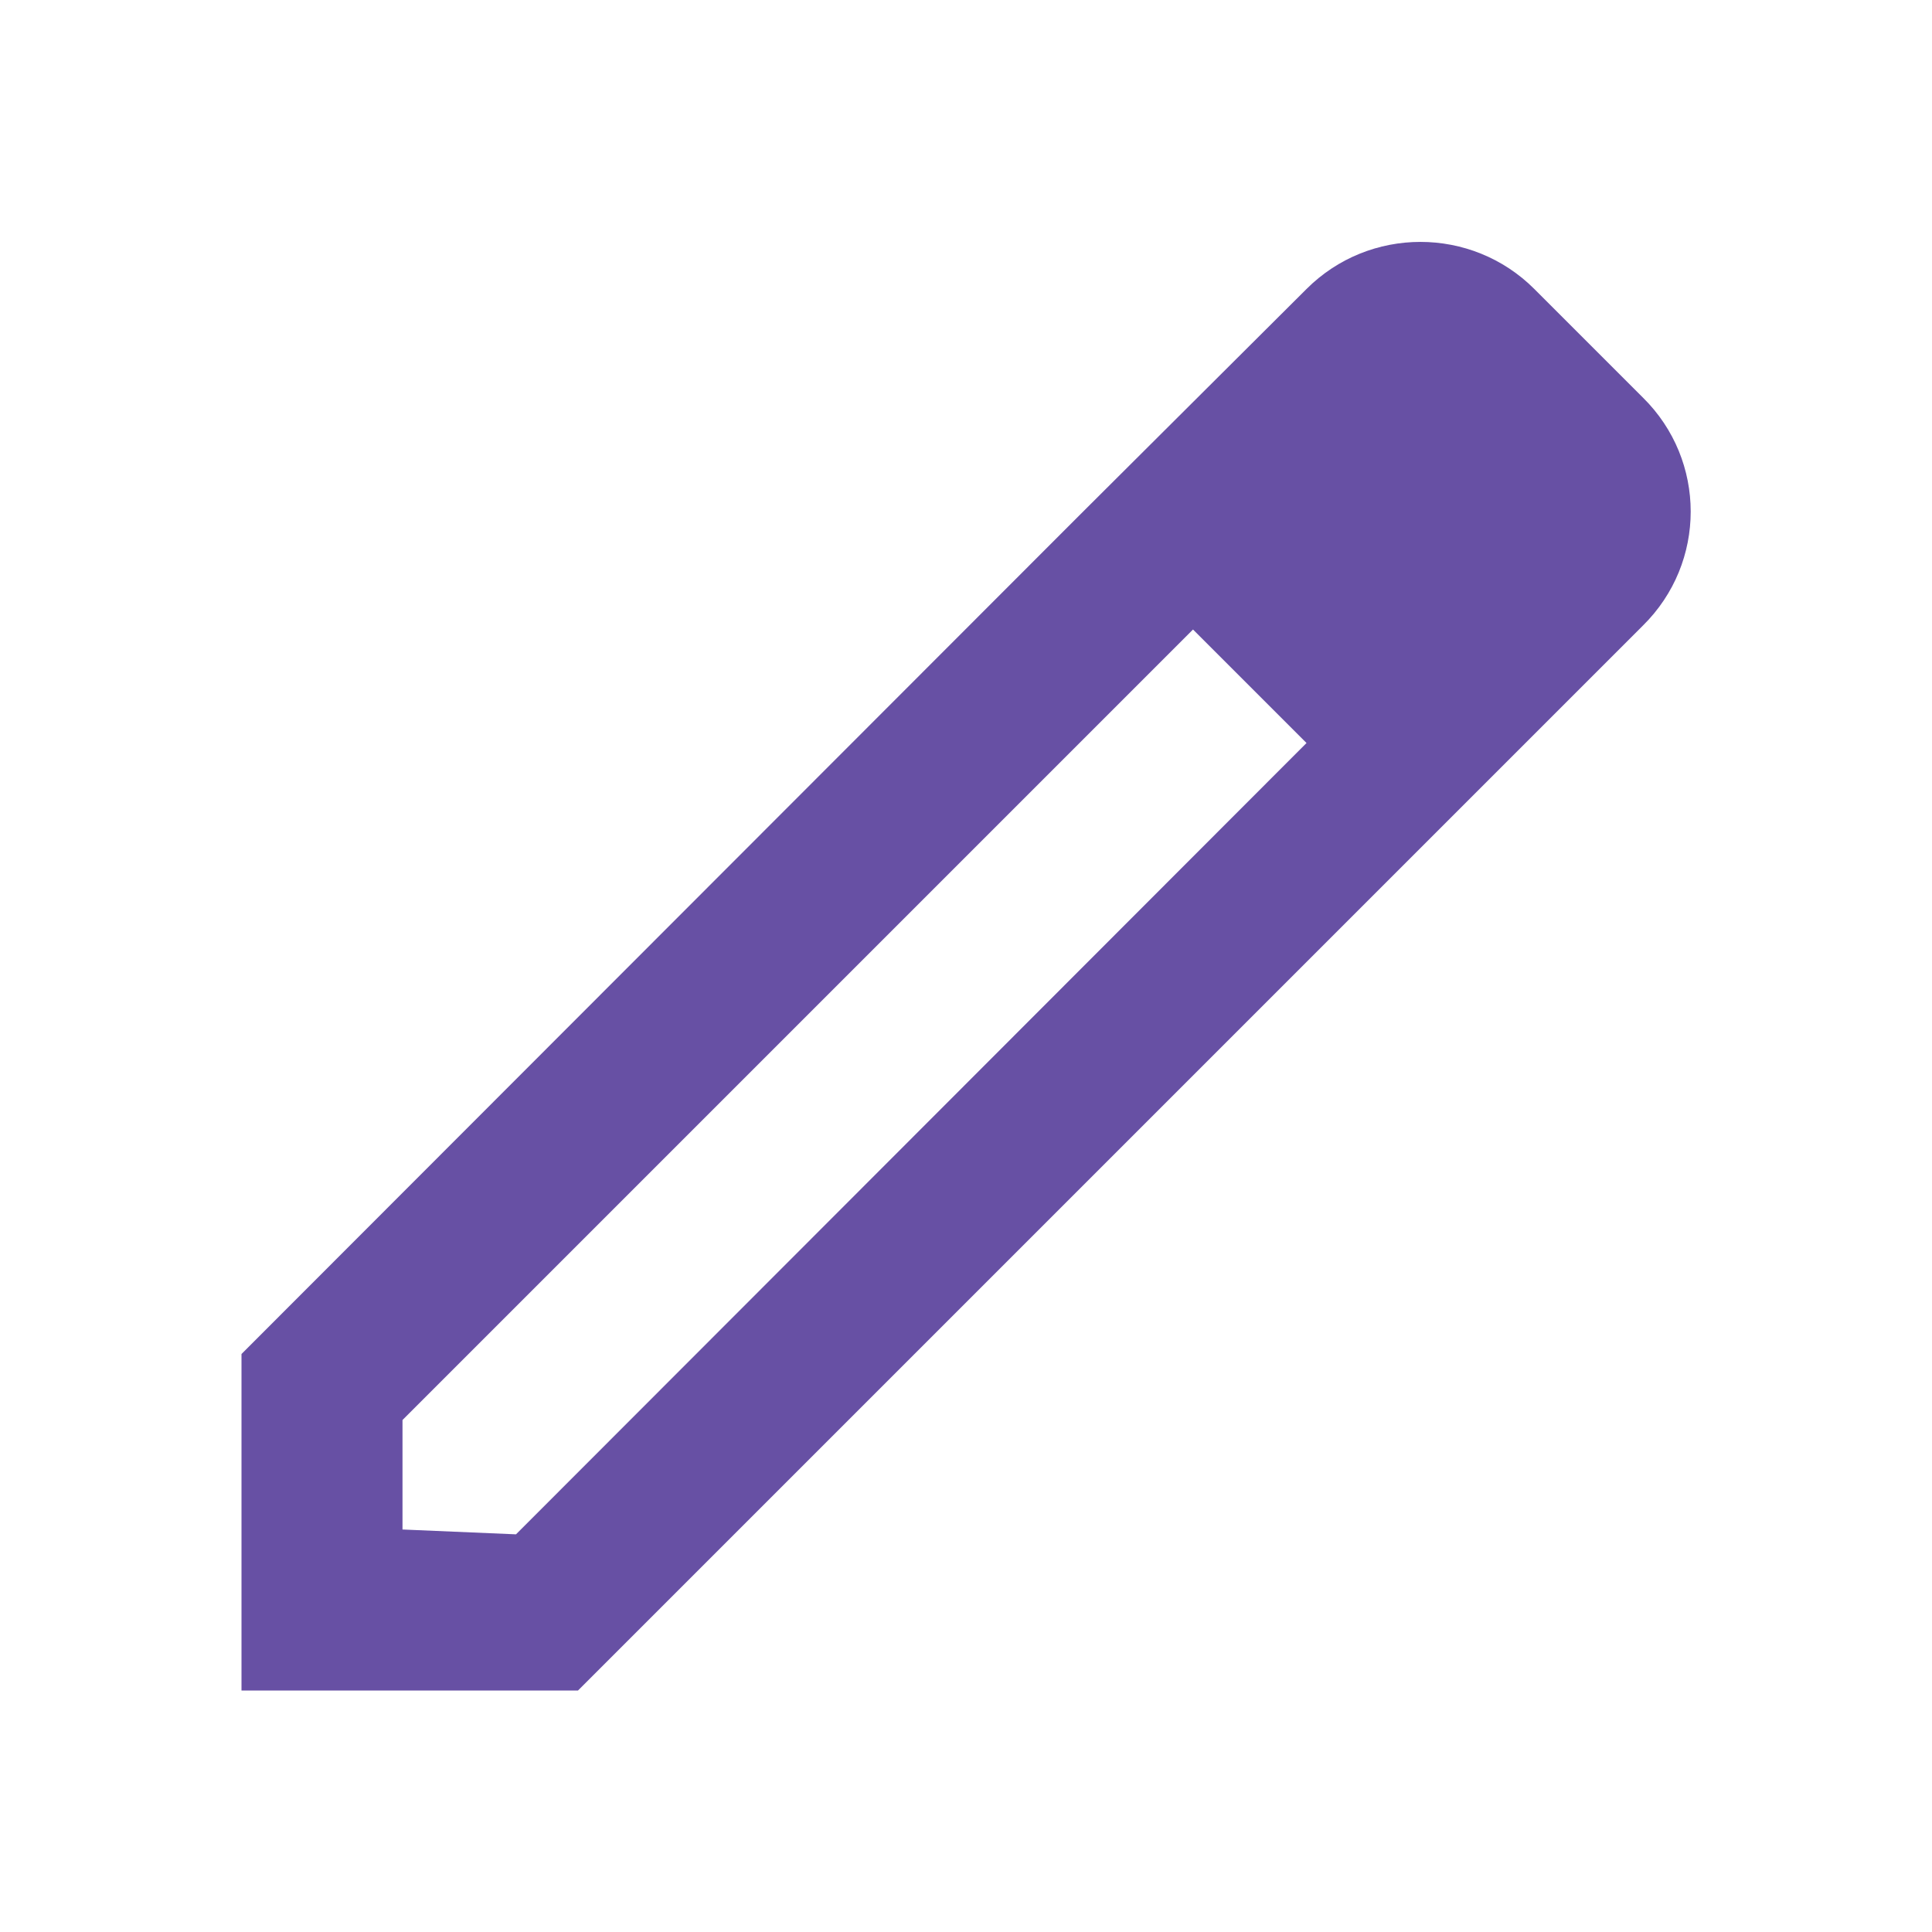
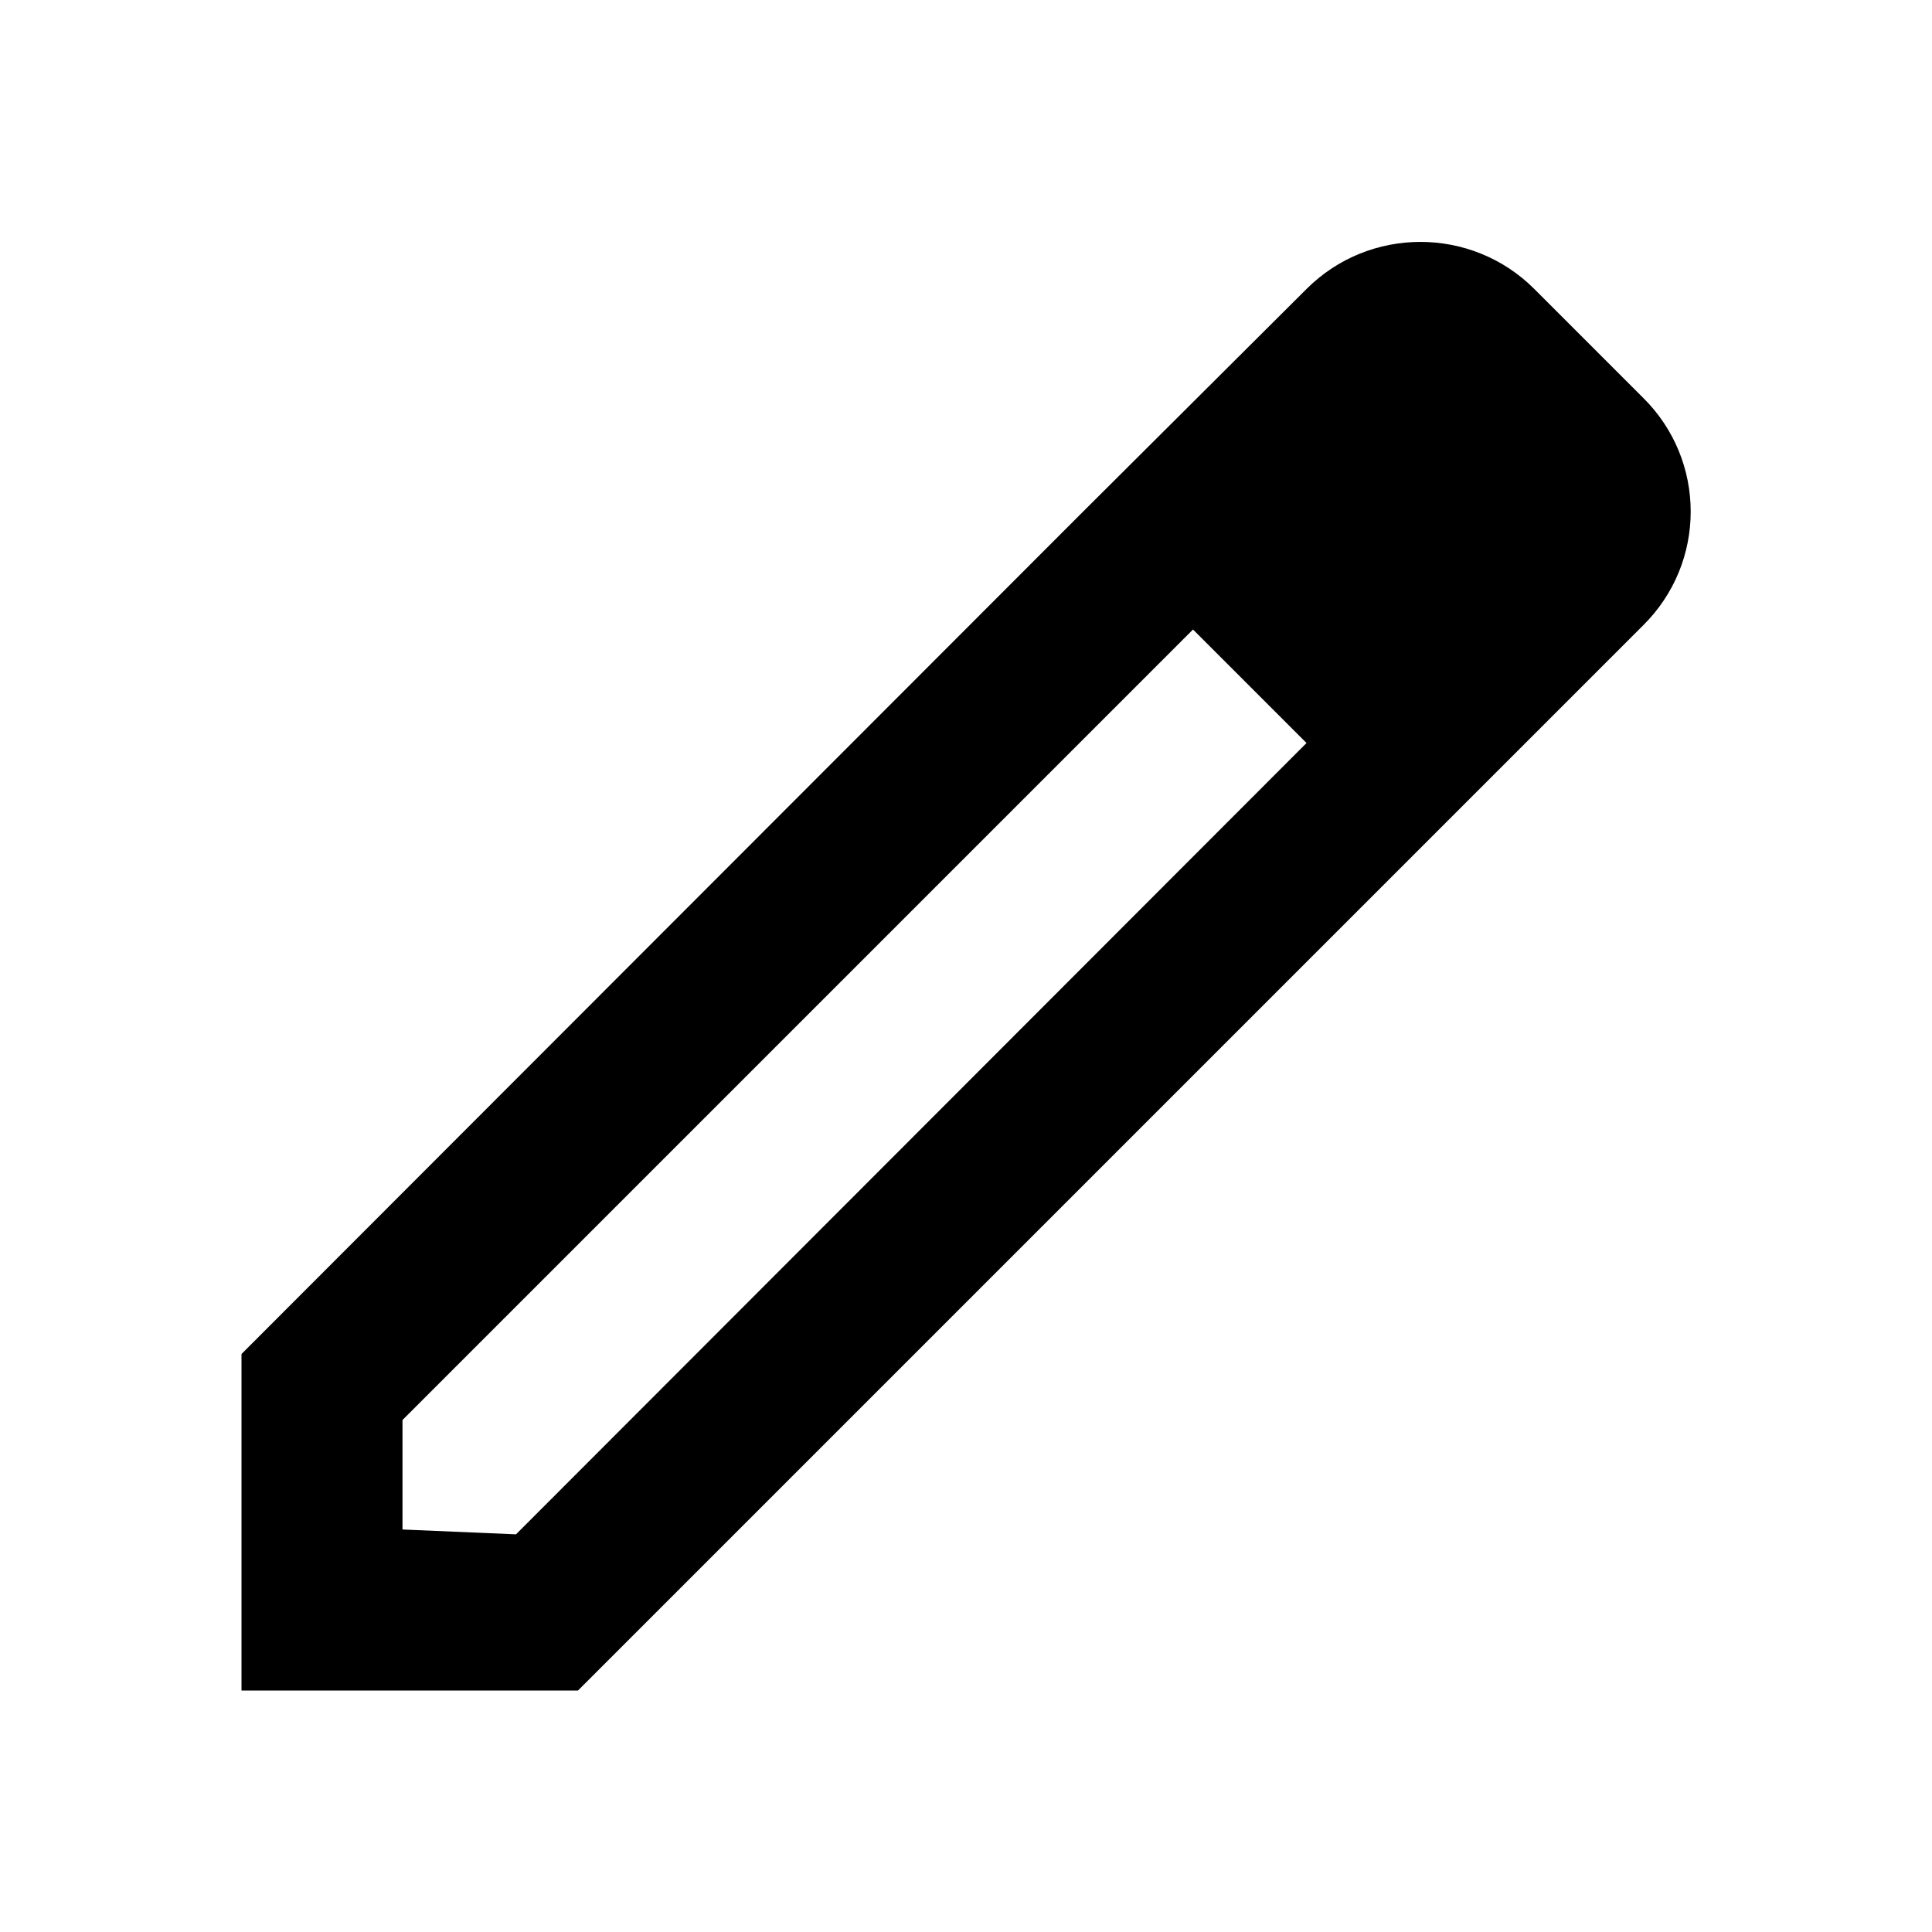
- <svg xmlns="http://www.w3.org/2000/svg" width="24" height="24" viewBox="0 0 24 24" fill="none">
-   <path fill-rule="evenodd" clip-rule="evenodd" d="M19.06 3.59L20.41 4.94C21.2 5.72 21.2 6.99 20.41 7.77L7.18 21H3V16.82L13.4 6.41L16.23 3.59C17.01 2.81 18.28 2.81 19.06 3.59ZM5 19L6.41 19.06L16.23 9.23L14.82 7.82L5 17.64V19Z" fill="#6750A4" />
+ <svg xmlns="http://www.w3.org/2000/svg" width="24" height="24" viewBox="0 0 24 24">
+   <path id="path1" fill="#000000" fill-rule="evenodd" stroke="none" d="M 19.06 3.59 L 20.41 4.94 C 21.2 5.72 21.2 6.99 20.41 7.77 L 7.18 21 L 3 21 L 3 16.82 L 13.4 6.41 L 16.23 3.59 C 17.01 2.81 18.28 2.81 19.06 3.59 Z M 5 19 L 6.41 19.06 L 16.23 9.23 L 14.82 7.82 L 5 17.64 L 5 19 Z" />
</svg>
